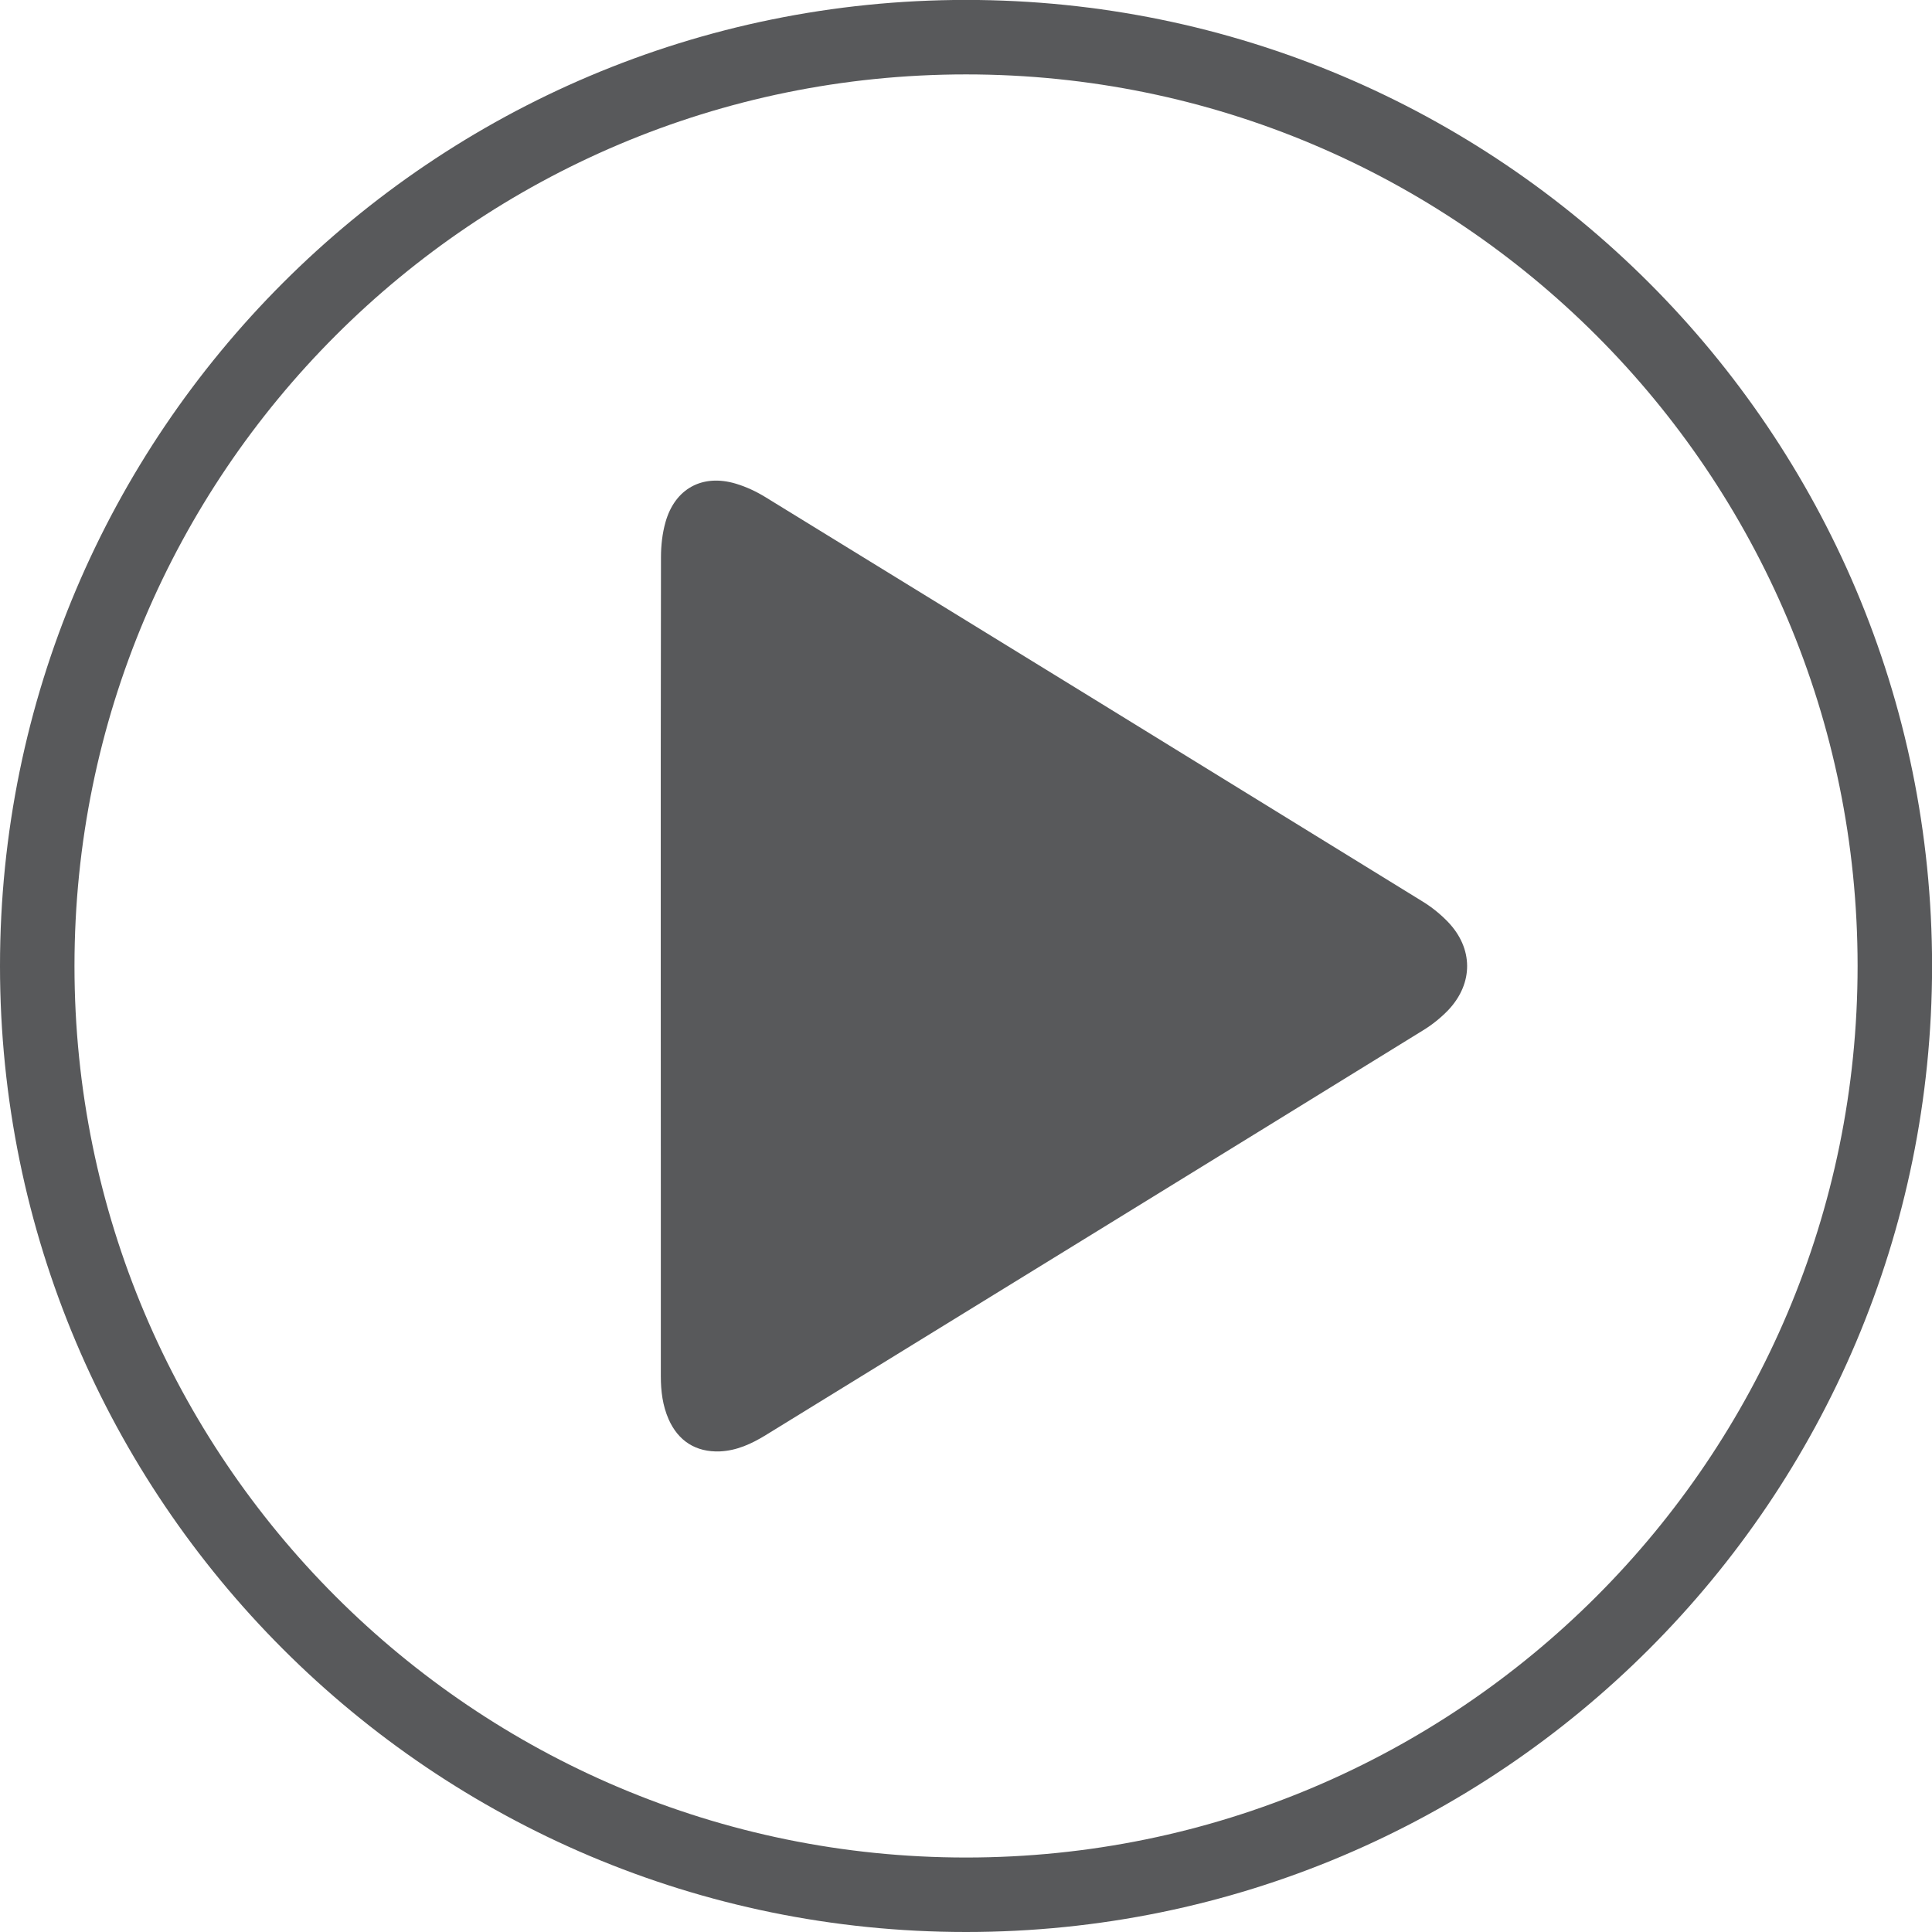
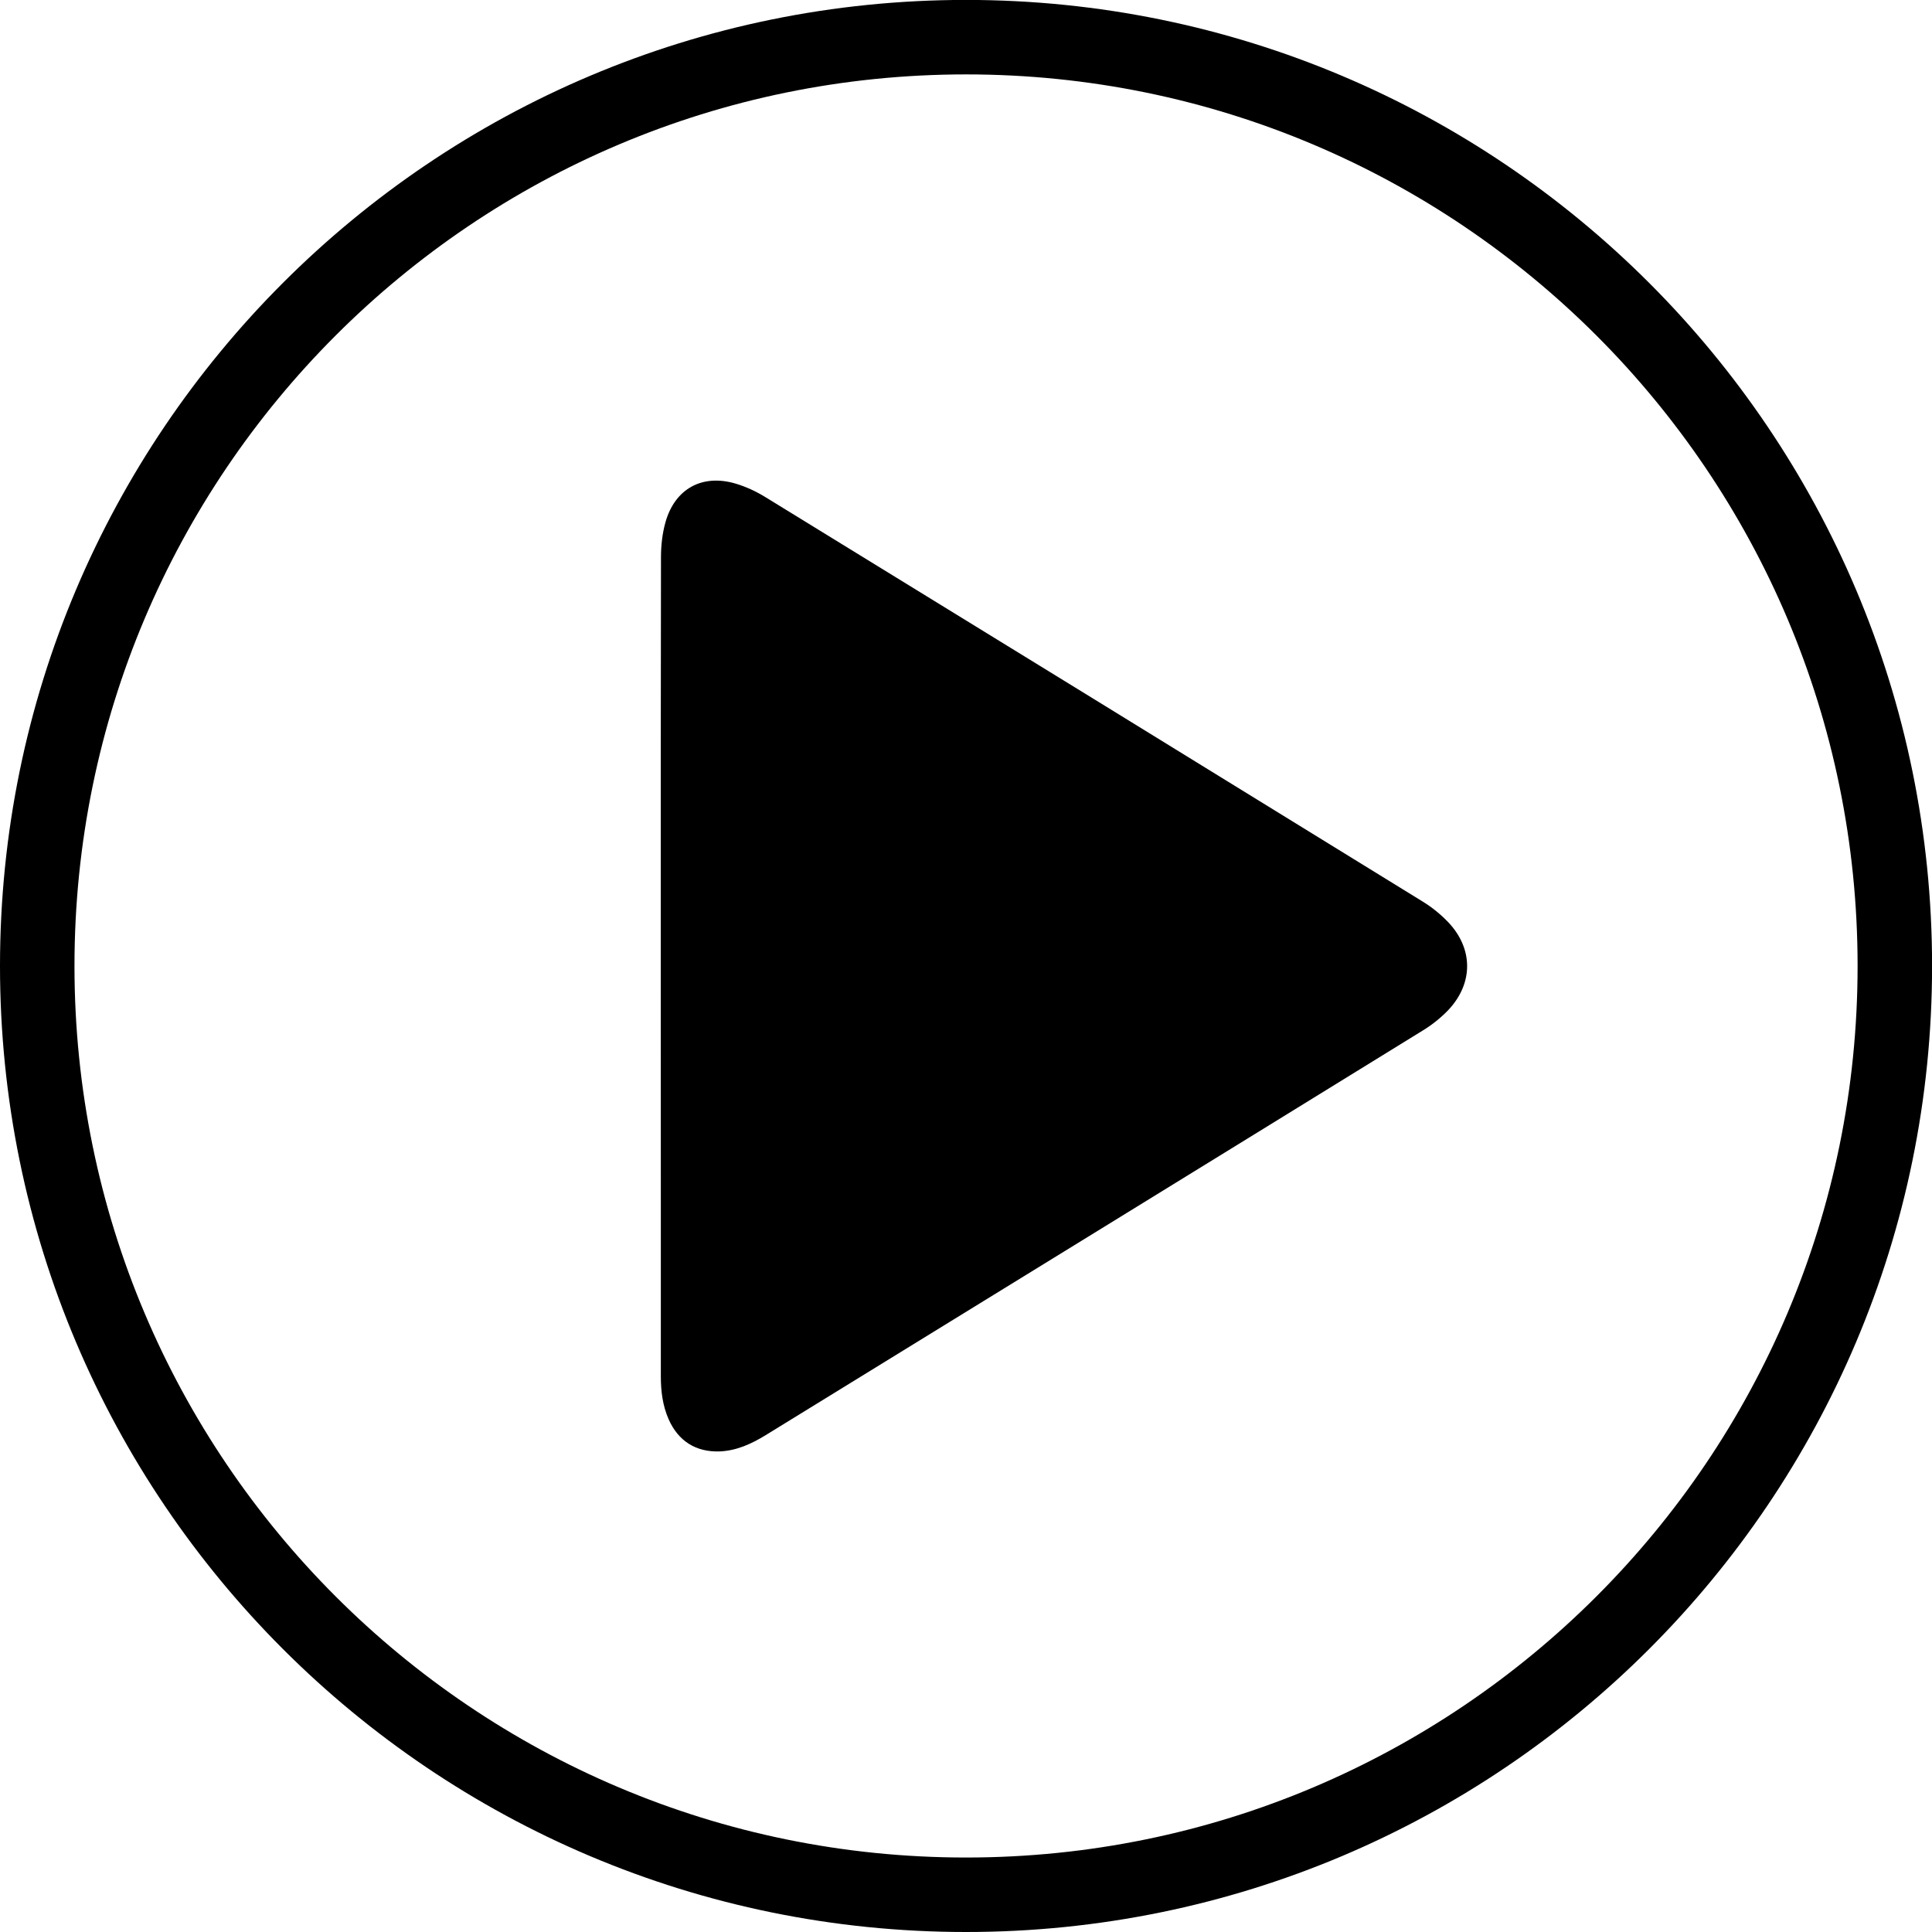
<svg xmlns="http://www.w3.org/2000/svg" version="1.1" id="Layer_1" x="0px" y="0px" width="25.941px" height="25.941px" viewBox="0 0 25.941 25.941" enable-background="new 0 0 25.941 25.941" xml:space="preserve">
-   <circle fill="none" stroke="#58595B" stroke-miterlimit="10" cx="12.971" cy="12.97" r="12.471" />
-   <path fill-rule="evenodd" clip-rule="evenodd" fill="#58595B" d="M8.872,12.967c0-1.829-0.001-3.658,0.003-5.486  c0-0.157,0.018-0.318,0.06-0.468C9.062,6.561,9.43,6.36,9.879,6.494c0.14,0.042,0.275,0.105,0.4,0.182  c2.944,1.808,5.888,3.619,8.828,5.432c0.123,0.076,0.238,0.17,0.337,0.273c0.337,0.354,0.341,0.817,0.007,1.176  c-0.102,0.107-0.221,0.203-0.348,0.28c-2.938,1.813-5.88,3.622-8.821,5.432c-0.19,0.117-0.39,0.209-0.616,0.219  c-0.321,0.012-0.559-0.138-0.689-0.433c-0.08-0.183-0.104-0.377-0.104-0.575c0-0.777,0-1.554,0-2.331  C8.872,15.088,8.872,14.027,8.872,12.967z" />
+   <circle fill="none" stroke="#000000" stroke-miterlimit="10" cx="12.971" cy="12.97" r="12.471" />
+   <path fill-rule="evenodd" clip-rule="evenodd" fill="#000000" d="M8.872,12.967c0-1.829-0.001-3.658,0.003-5.486  c0-0.157,0.018-0.318,0.06-0.468C9.062,6.561,9.43,6.36,9.879,6.494c0.14,0.042,0.275,0.105,0.4,0.182  c2.944,1.808,5.888,3.619,8.828,5.432c0.123,0.076,0.238,0.17,0.337,0.273c0.337,0.354,0.341,0.817,0.007,1.176  c-0.102,0.107-0.221,0.203-0.348,0.28c-2.938,1.813-5.88,3.622-8.821,5.432c-0.19,0.117-0.39,0.209-0.616,0.219  c-0.321,0.012-0.559-0.138-0.689-0.433c-0.08-0.183-0.104-0.377-0.104-0.575c0-0.777,0-1.554,0-2.331  C8.872,15.088,8.872,14.027,8.872,12.967z" />
</svg>
